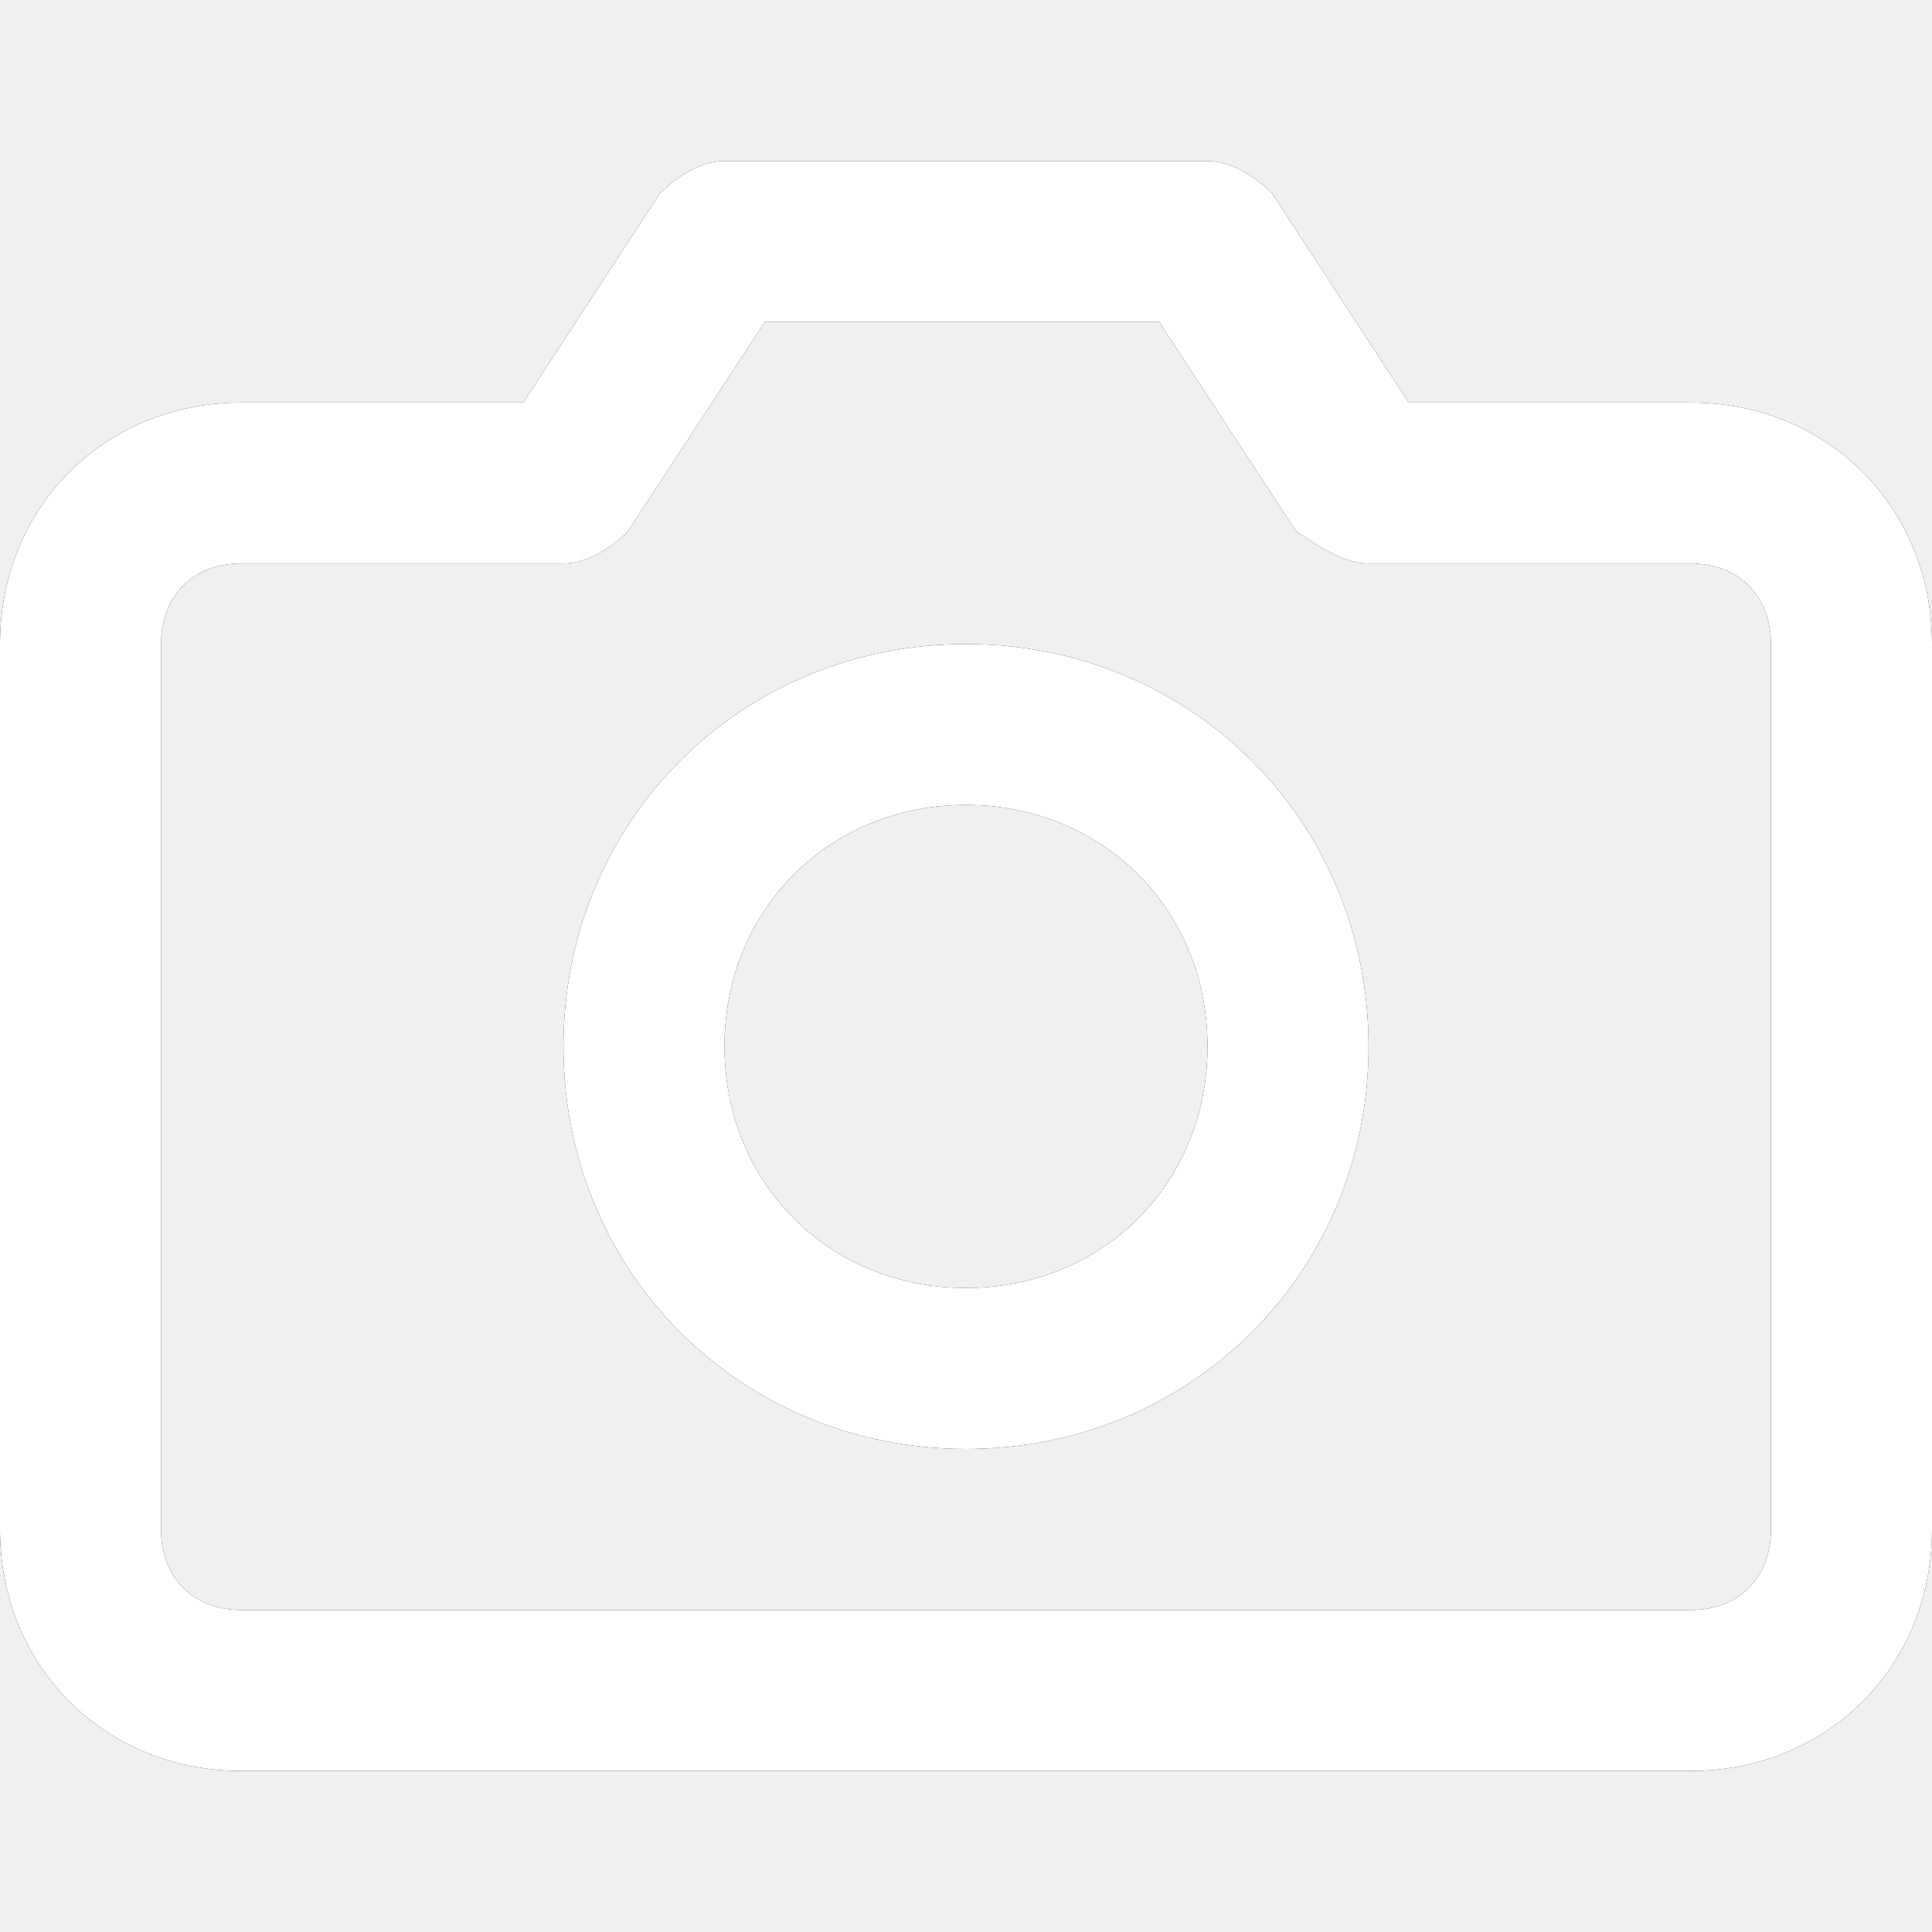
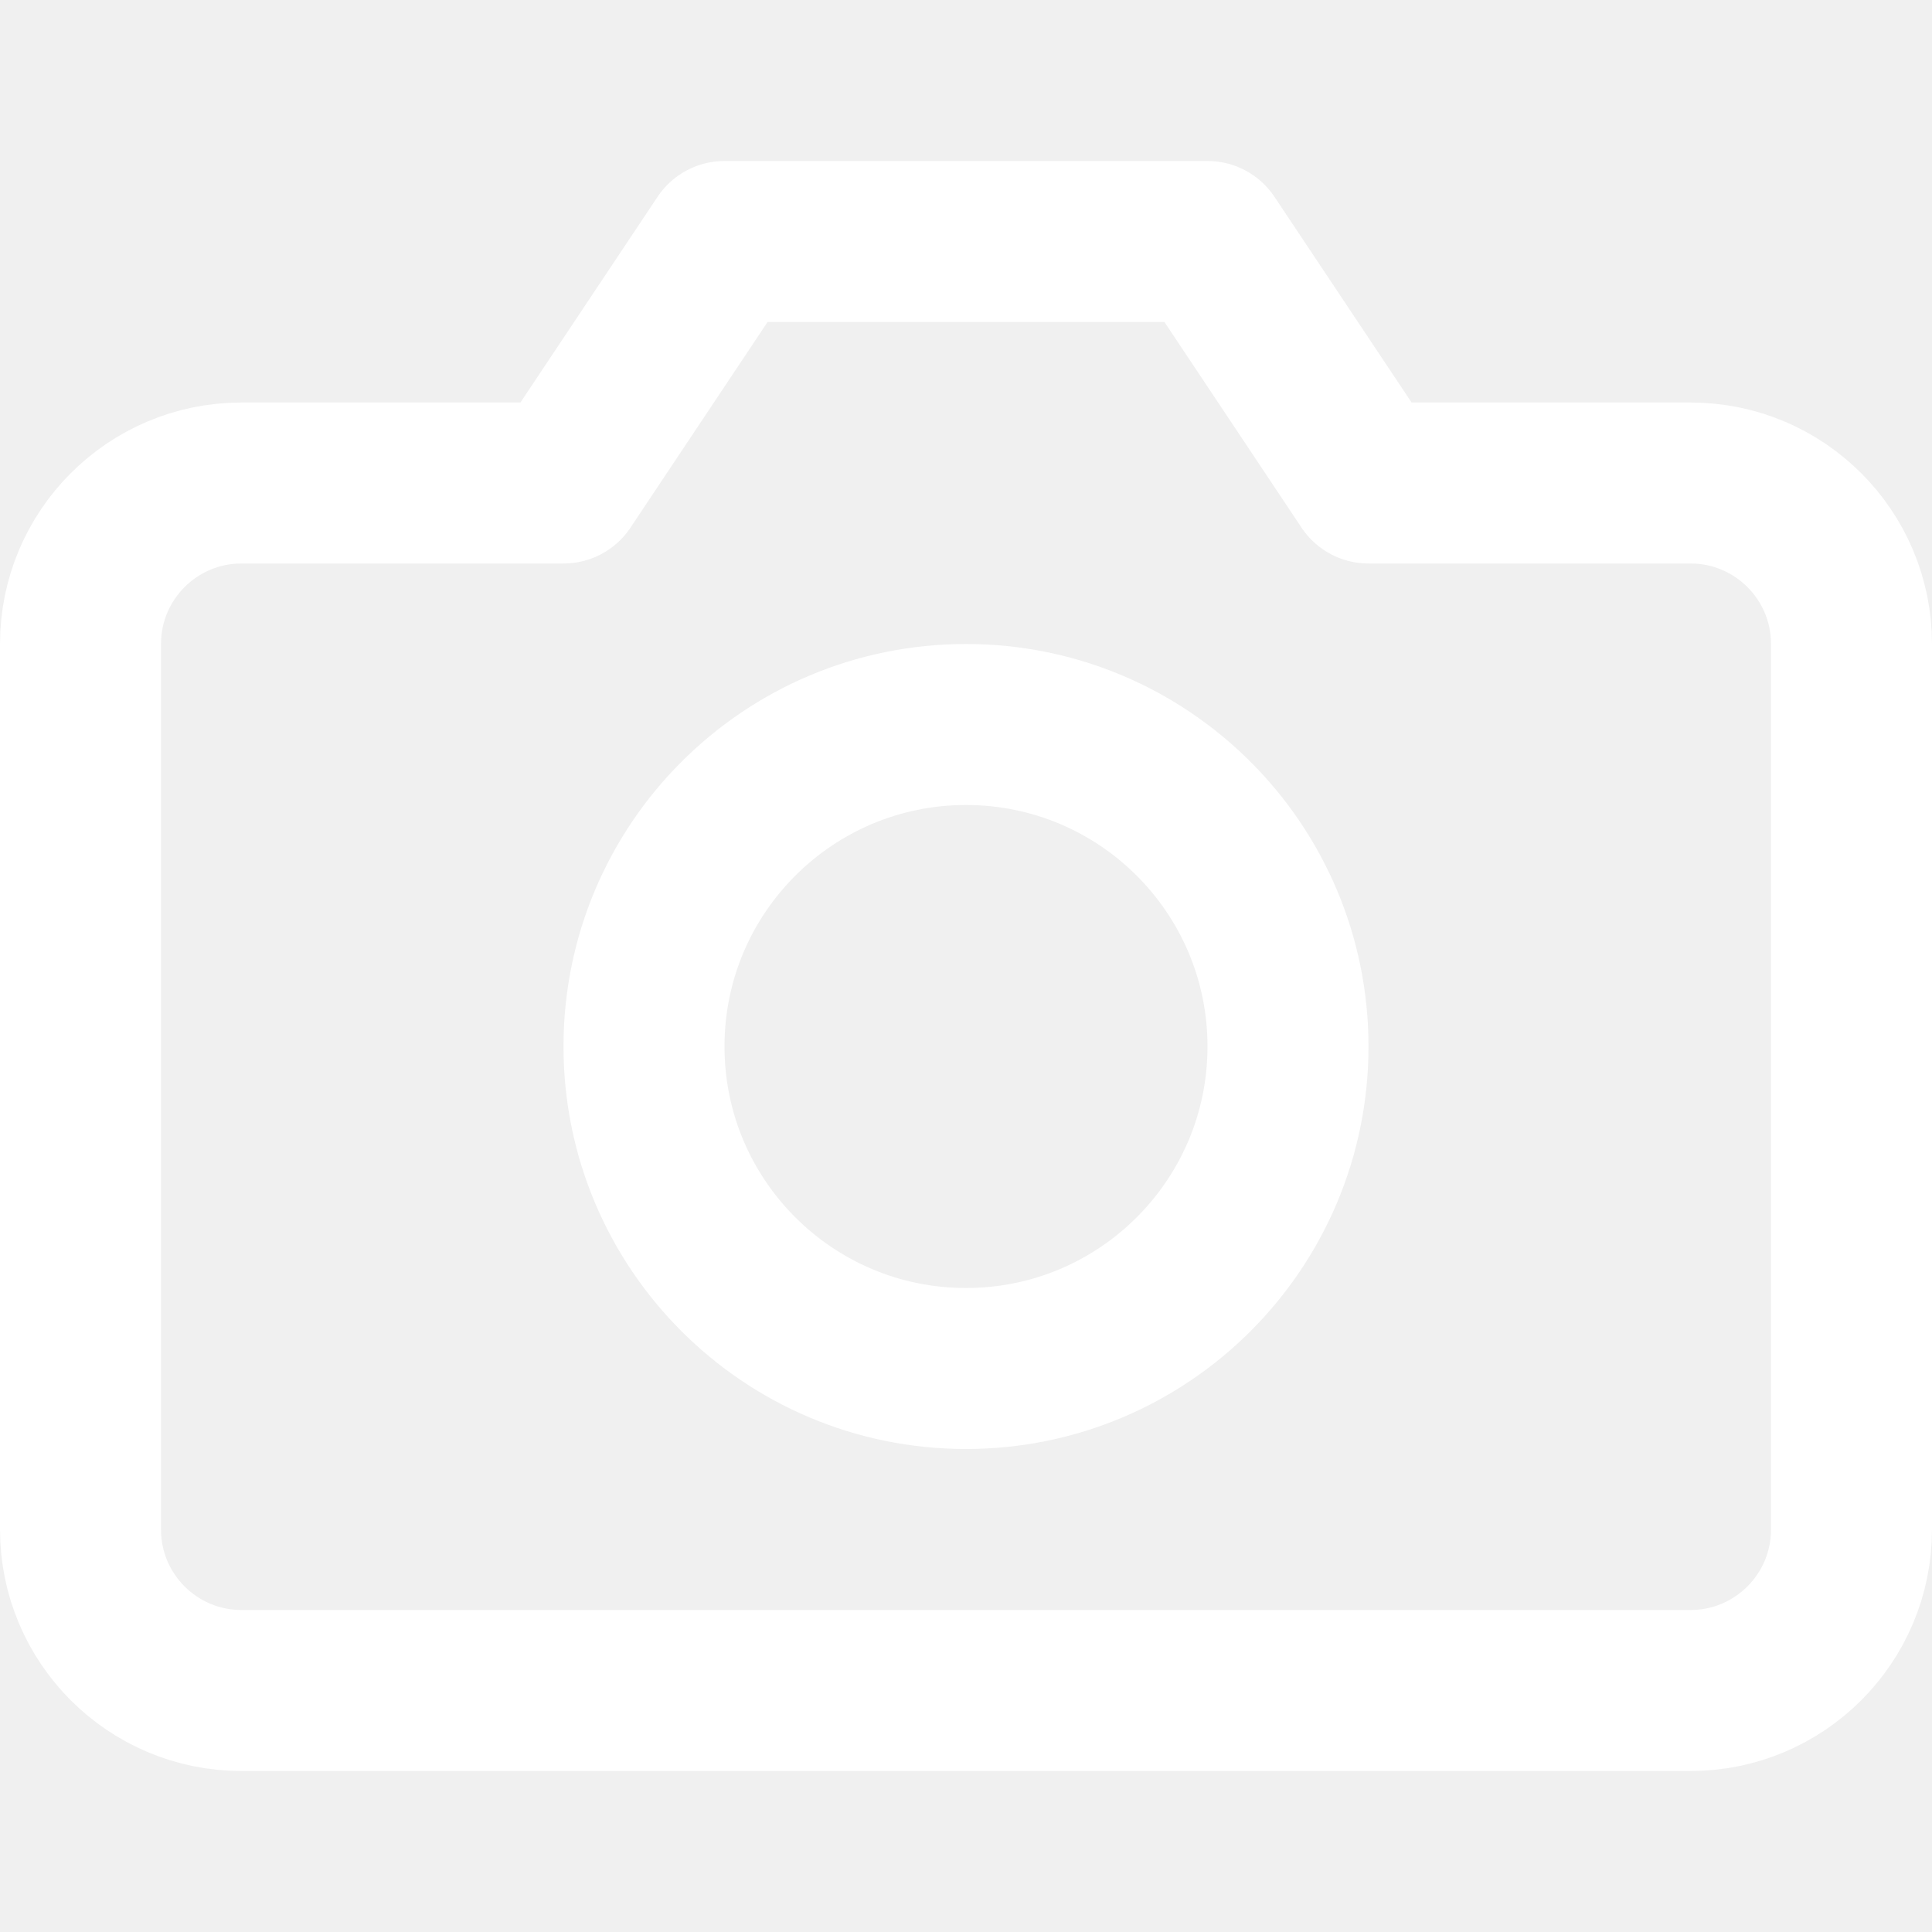
- <svg xmlns="http://www.w3.org/2000/svg" width="14" height="14" viewBox="0 0 14 14" fill="none">
-   <path fill-rule="evenodd" clip-rule="evenodd" d="M10.208 2.917H12.25C13.242 2.917 14 3.675 14 4.667V11.083C14 12.075 13.242 12.833 12.25 12.833H1.75C0.758 12.833 0 12.075 0 11.083V4.667C0 3.675 0.758 2.917 1.75 2.917H3.792L4.783 1.4C4.9 1.283 5.075 1.167 5.25 1.167H8.75C8.925 1.167 9.1 1.283 9.217 1.4L10.208 2.917ZM12.25 11.667C12.6 11.667 12.833 11.433 12.833 11.083V4.667C12.833 4.317 12.6 4.083 12.25 4.083H9.917C9.742 4.083 9.567 3.967 9.392 3.85L8.4 2.333H5.542L4.55 3.85C4.433 3.967 4.258 4.083 4.083 4.083H1.75C1.4 4.083 1.167 4.317 1.167 4.667V11.083C1.167 11.433 1.4 11.667 1.75 11.667H12.25ZM7 4.667C5.367 4.667 4.083 5.95 4.083 7.583C4.083 9.217 5.367 10.5 7 10.5C8.633 10.5 9.917 9.217 9.917 7.583C9.917 5.95 8.633 4.667 7 4.667ZM5.25 7.583C5.25 8.575 6.008 9.333 7 9.333C7.992 9.333 8.75 8.575 8.75 7.583C8.75 6.592 7.992 5.833 7 5.833C6.008 5.833 5.25 6.592 5.25 7.583Z" fill="black" />
-   <mask id="mask0" mask-type="alpha" maskUnits="userSpaceOnUse" x="0" y="1" width="14" height="12">
-     <path fill-rule="evenodd" clip-rule="evenodd" d="M10.208 2.917H12.25C13.242 2.917 14 3.675 14 4.667V11.083C14 12.075 13.242 12.833 12.25 12.833H1.75C0.758 12.833 0 12.075 0 11.083V4.667C0 3.675 0.758 2.917 1.75 2.917H3.792L4.783 1.4C4.9 1.283 5.075 1.167 5.25 1.167H8.75C8.925 1.167 9.1 1.283 9.217 1.4L10.208 2.917ZM12.25 11.667C12.6 11.667 12.833 11.433 12.833 11.083V4.667C12.833 4.317 12.6 4.083 12.25 4.083H9.917C9.742 4.083 9.567 3.967 9.392 3.85L8.4 2.333H5.542L4.55 3.85C4.433 3.967 4.258 4.083 4.083 4.083H1.75C1.4 4.083 1.167 4.317 1.167 4.667V11.083C1.167 11.433 1.4 11.667 1.75 11.667H12.25ZM7 4.667C5.367 4.667 4.083 5.95 4.083 7.583C4.083 9.217 5.367 10.5 7 10.5C8.633 10.5 9.917 9.217 9.917 7.583C9.917 5.95 8.633 4.667 7 4.667ZM5.25 7.583C5.25 8.575 6.008 9.333 7 9.333C7.992 9.333 8.75 8.575 8.75 7.583C8.75 6.592 7.992 5.833 7 5.833C6.008 5.833 5.25 6.592 5.25 7.583Z" fill="white" />
-   </mask>
-   <g mask="url(#mask0)">
-     <rect width="14" height="14" fill="white" />
-   </g>
+ <svg xmlns="http://www.w3.org/2000/svg" width="24" height="24" viewBox="0 0 24 24" fill="none" stroke="#fff" stroke-width="2" stroke-linecap="round" stroke-linejoin="round" class="feather feather-camera">
+   <path d="M23 19a2 2 0 0 1-2 2H3a2 2 0 0 1-2-2V8a2 2 0 0 1 2-2h4l2-3h6l2 3h4a2 2 0 0 1 2 2z" />
+   <circle cx="12" cy="13" r="4" />
</svg>
